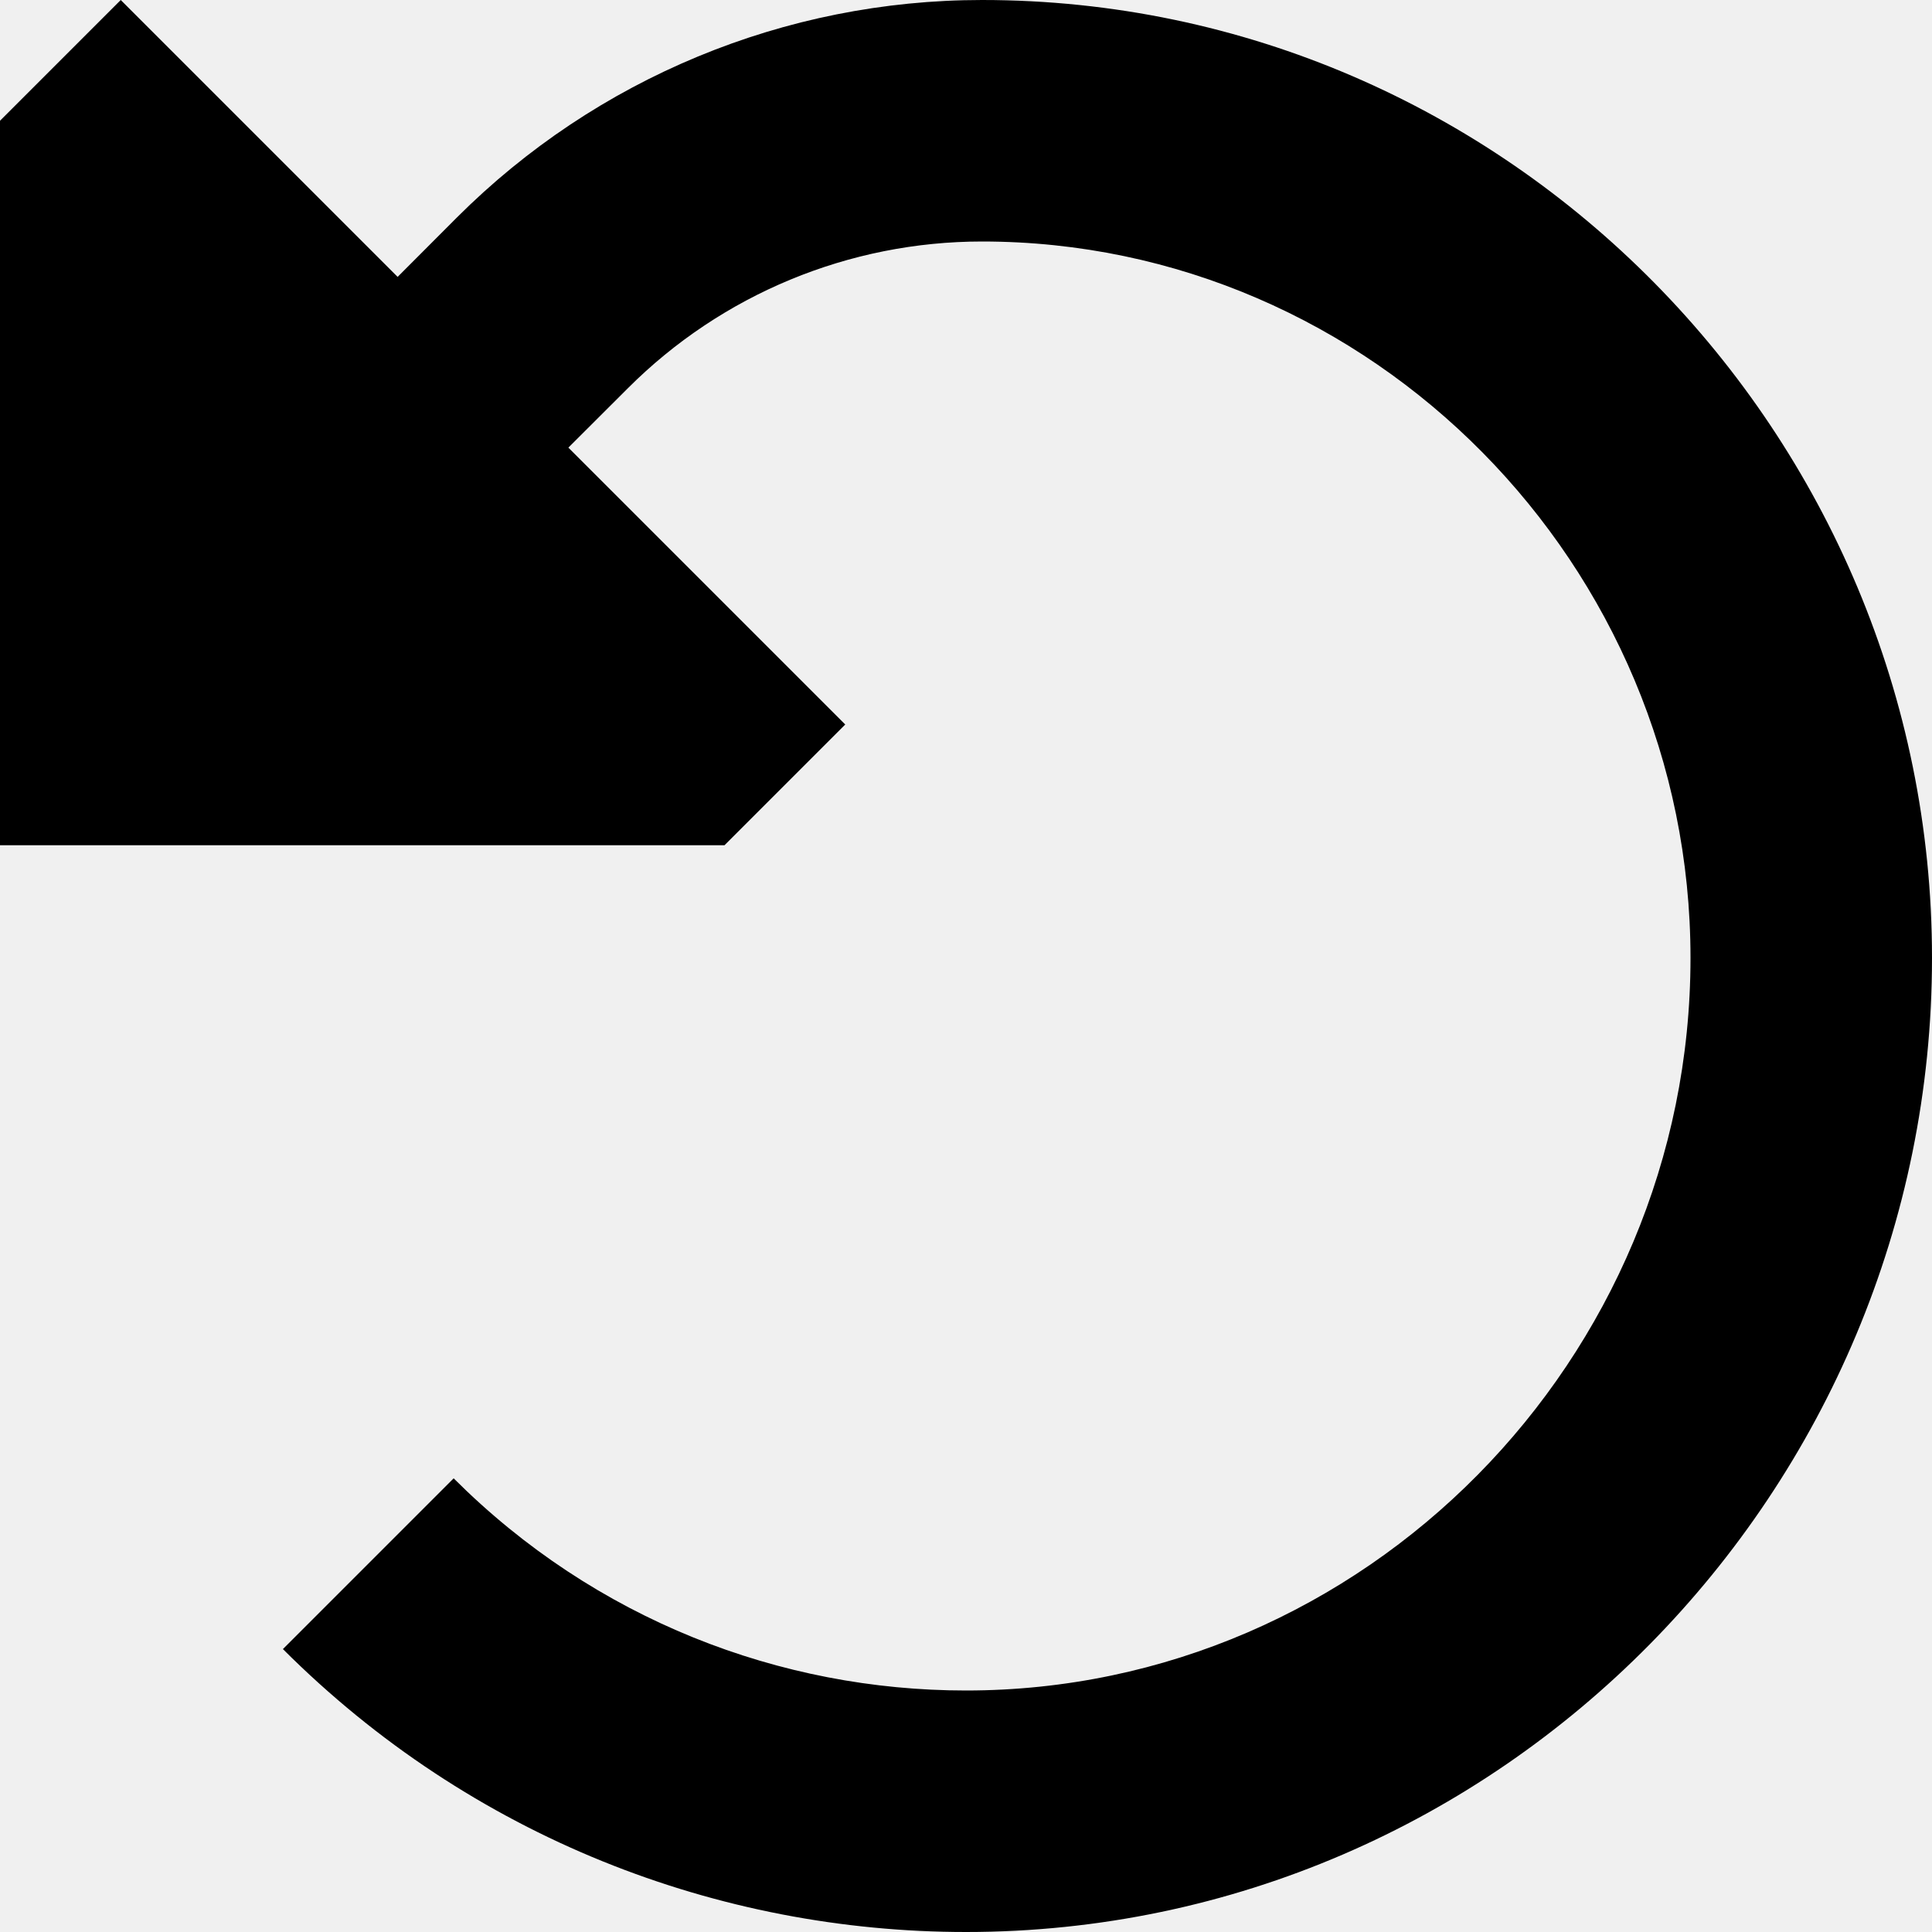
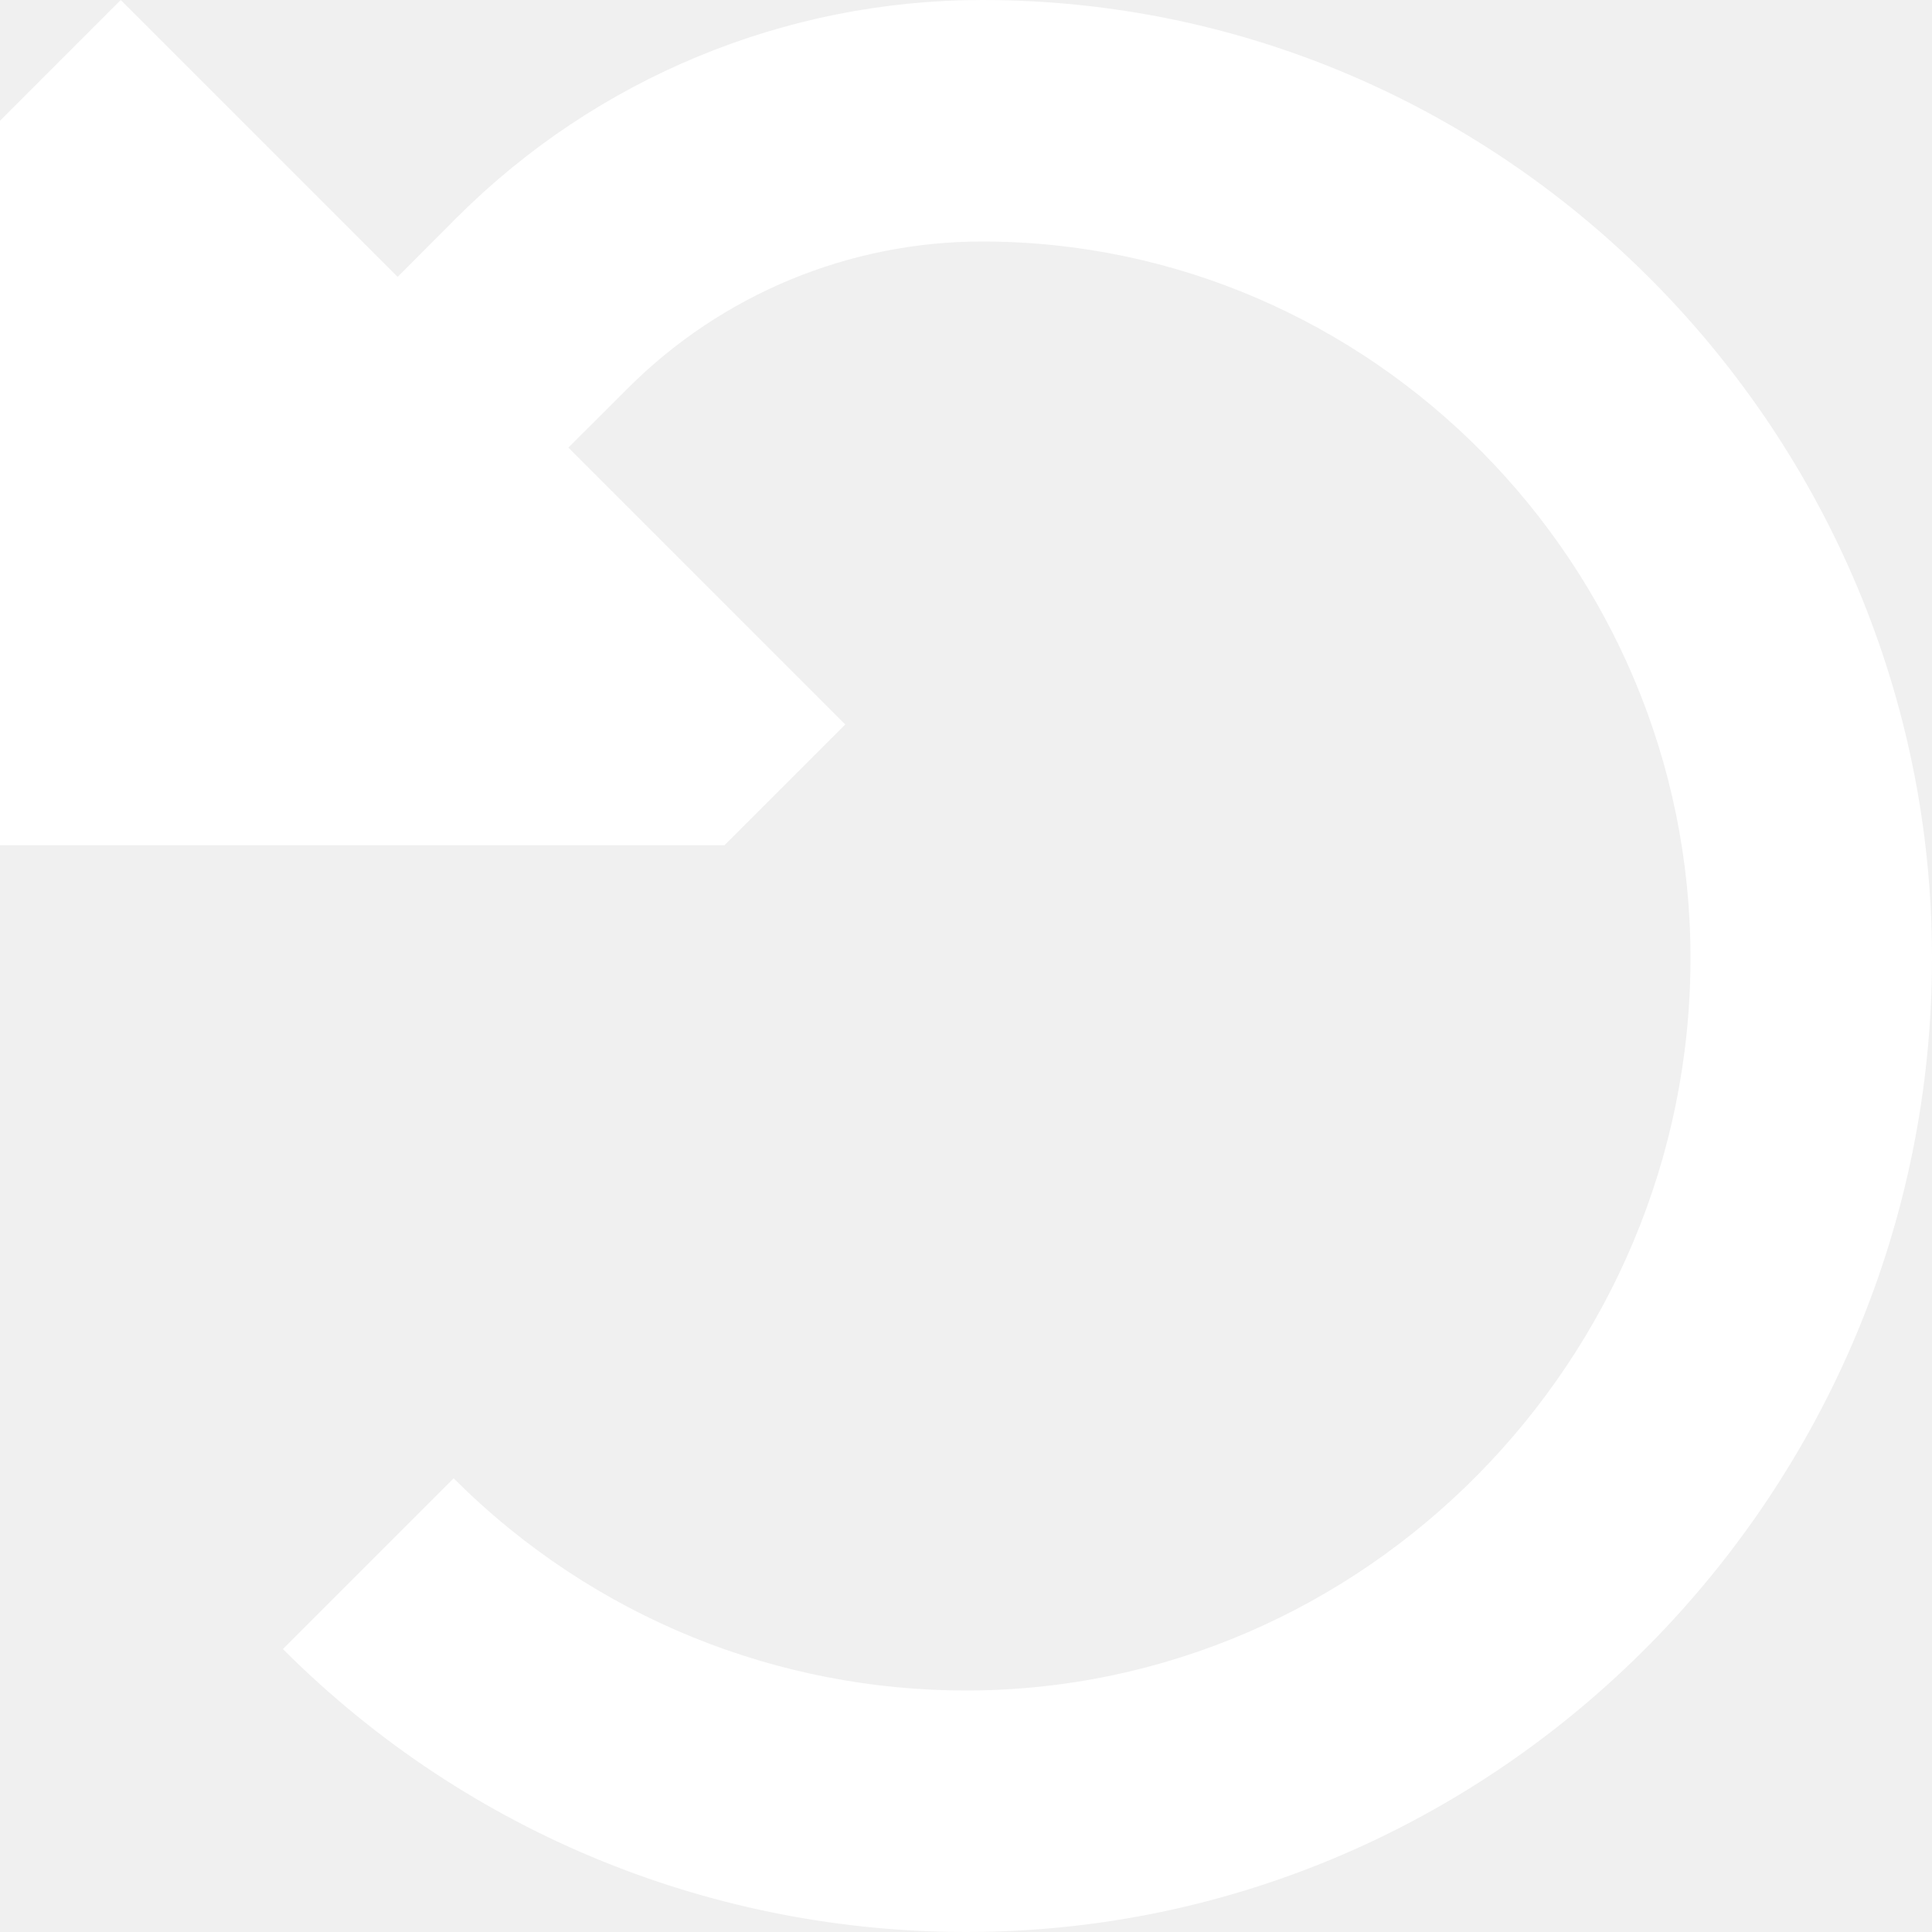
<svg xmlns="http://www.w3.org/2000/svg" width="800px" height="800px" viewBox="0 0 16 16" fill="none">
-   <path d="M6 7L7 6L4.707 3.707L5.199 3.216C5.977 2.437 7.033 2 8.133 2C11.361 2 14 4.68 14 7.933C14 11.259 11.301 14 8 14C6.463 14 4.929 13.414 3.757 12.243L2.343 13.657C3.905 15.219 5.954 16 8 16C12.431 16 16 12.338 16 7.933C16 3.601 12.49 0 8.133 0C6.502 0 4.938 0.648 3.784 1.801L3.293 2.293L1 0L0 1V7H6Z" fill="#000000" />
+   <path d="M6 7L7 6L4.707 3.707L5.199 3.216C5.977 2.437 7.033 2 8.133 2C11.361 2 14 4.68 14 7.933C14 11.259 11.301 14 8 14C6.463 14 4.929 13.414 3.757 12.243L2.343 13.657C3.905 15.219 5.954 16 8 16C12.431 16 16 12.338 16 7.933C16 3.601 12.49 0 8.133 0C6.502 0 4.938 0.648 3.784 1.801L3.293 2.293L1 0L0 1V7H6Z" fill="#ffffff" />
</svg>
